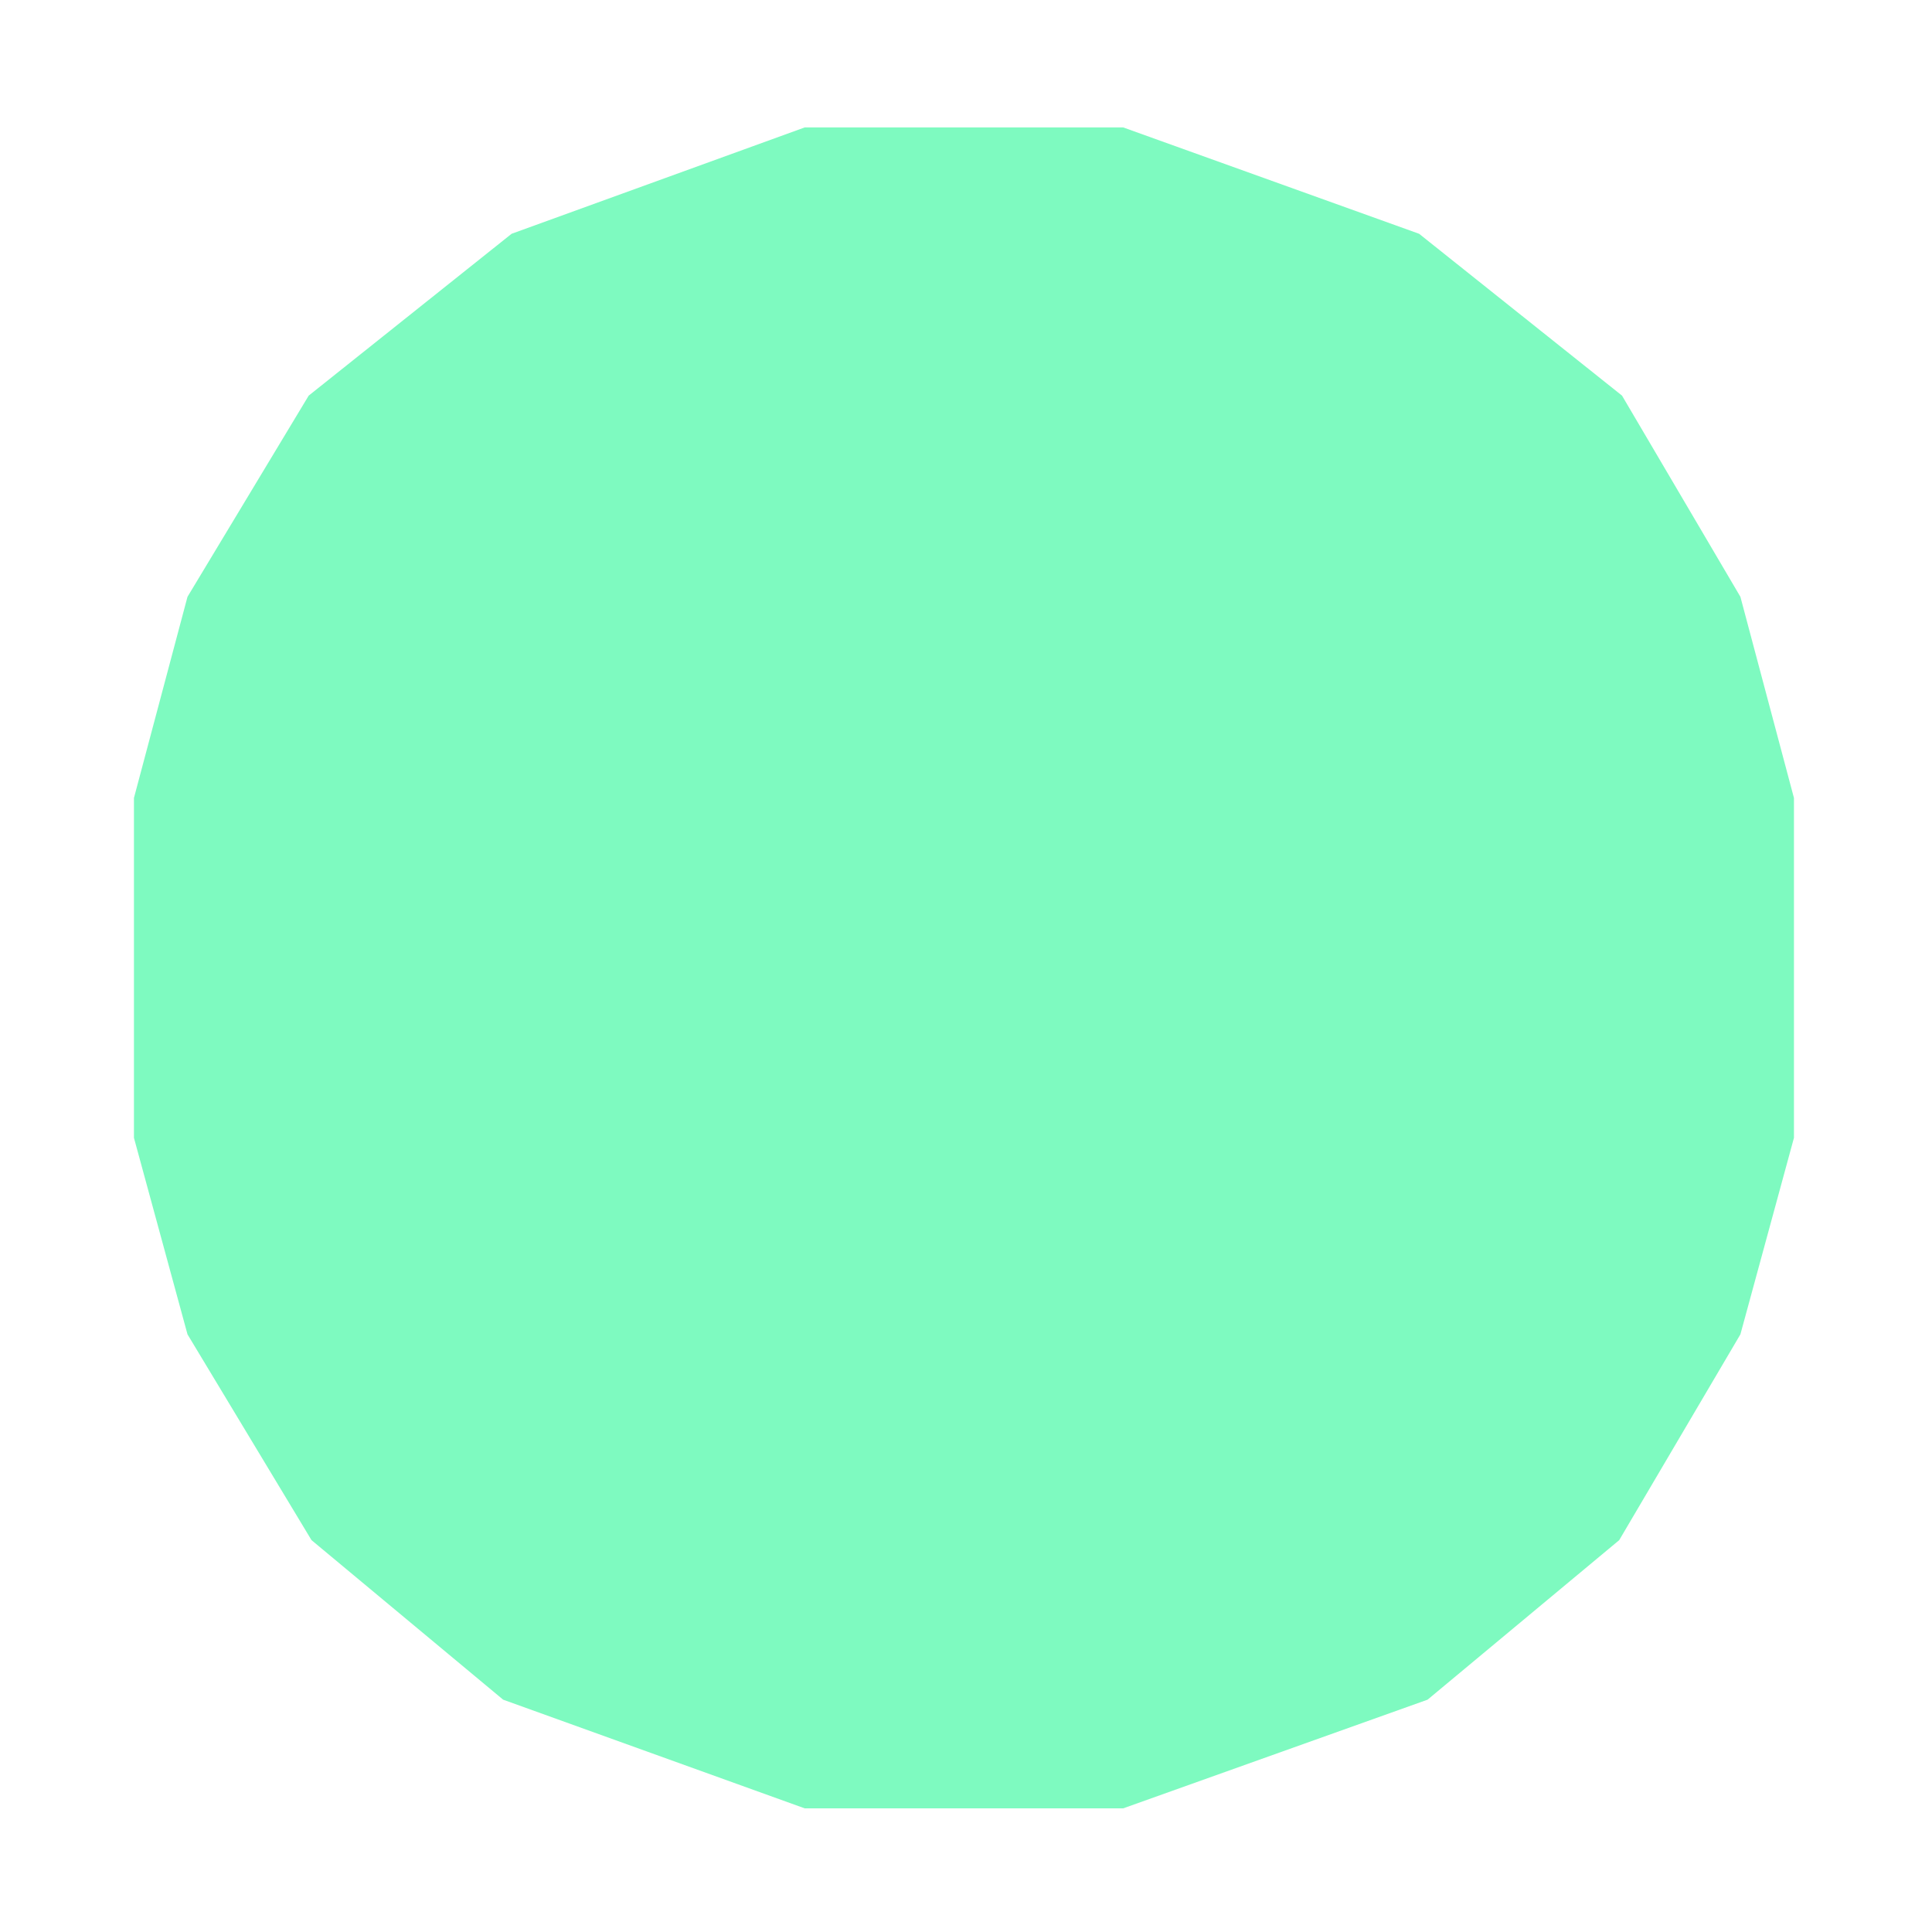
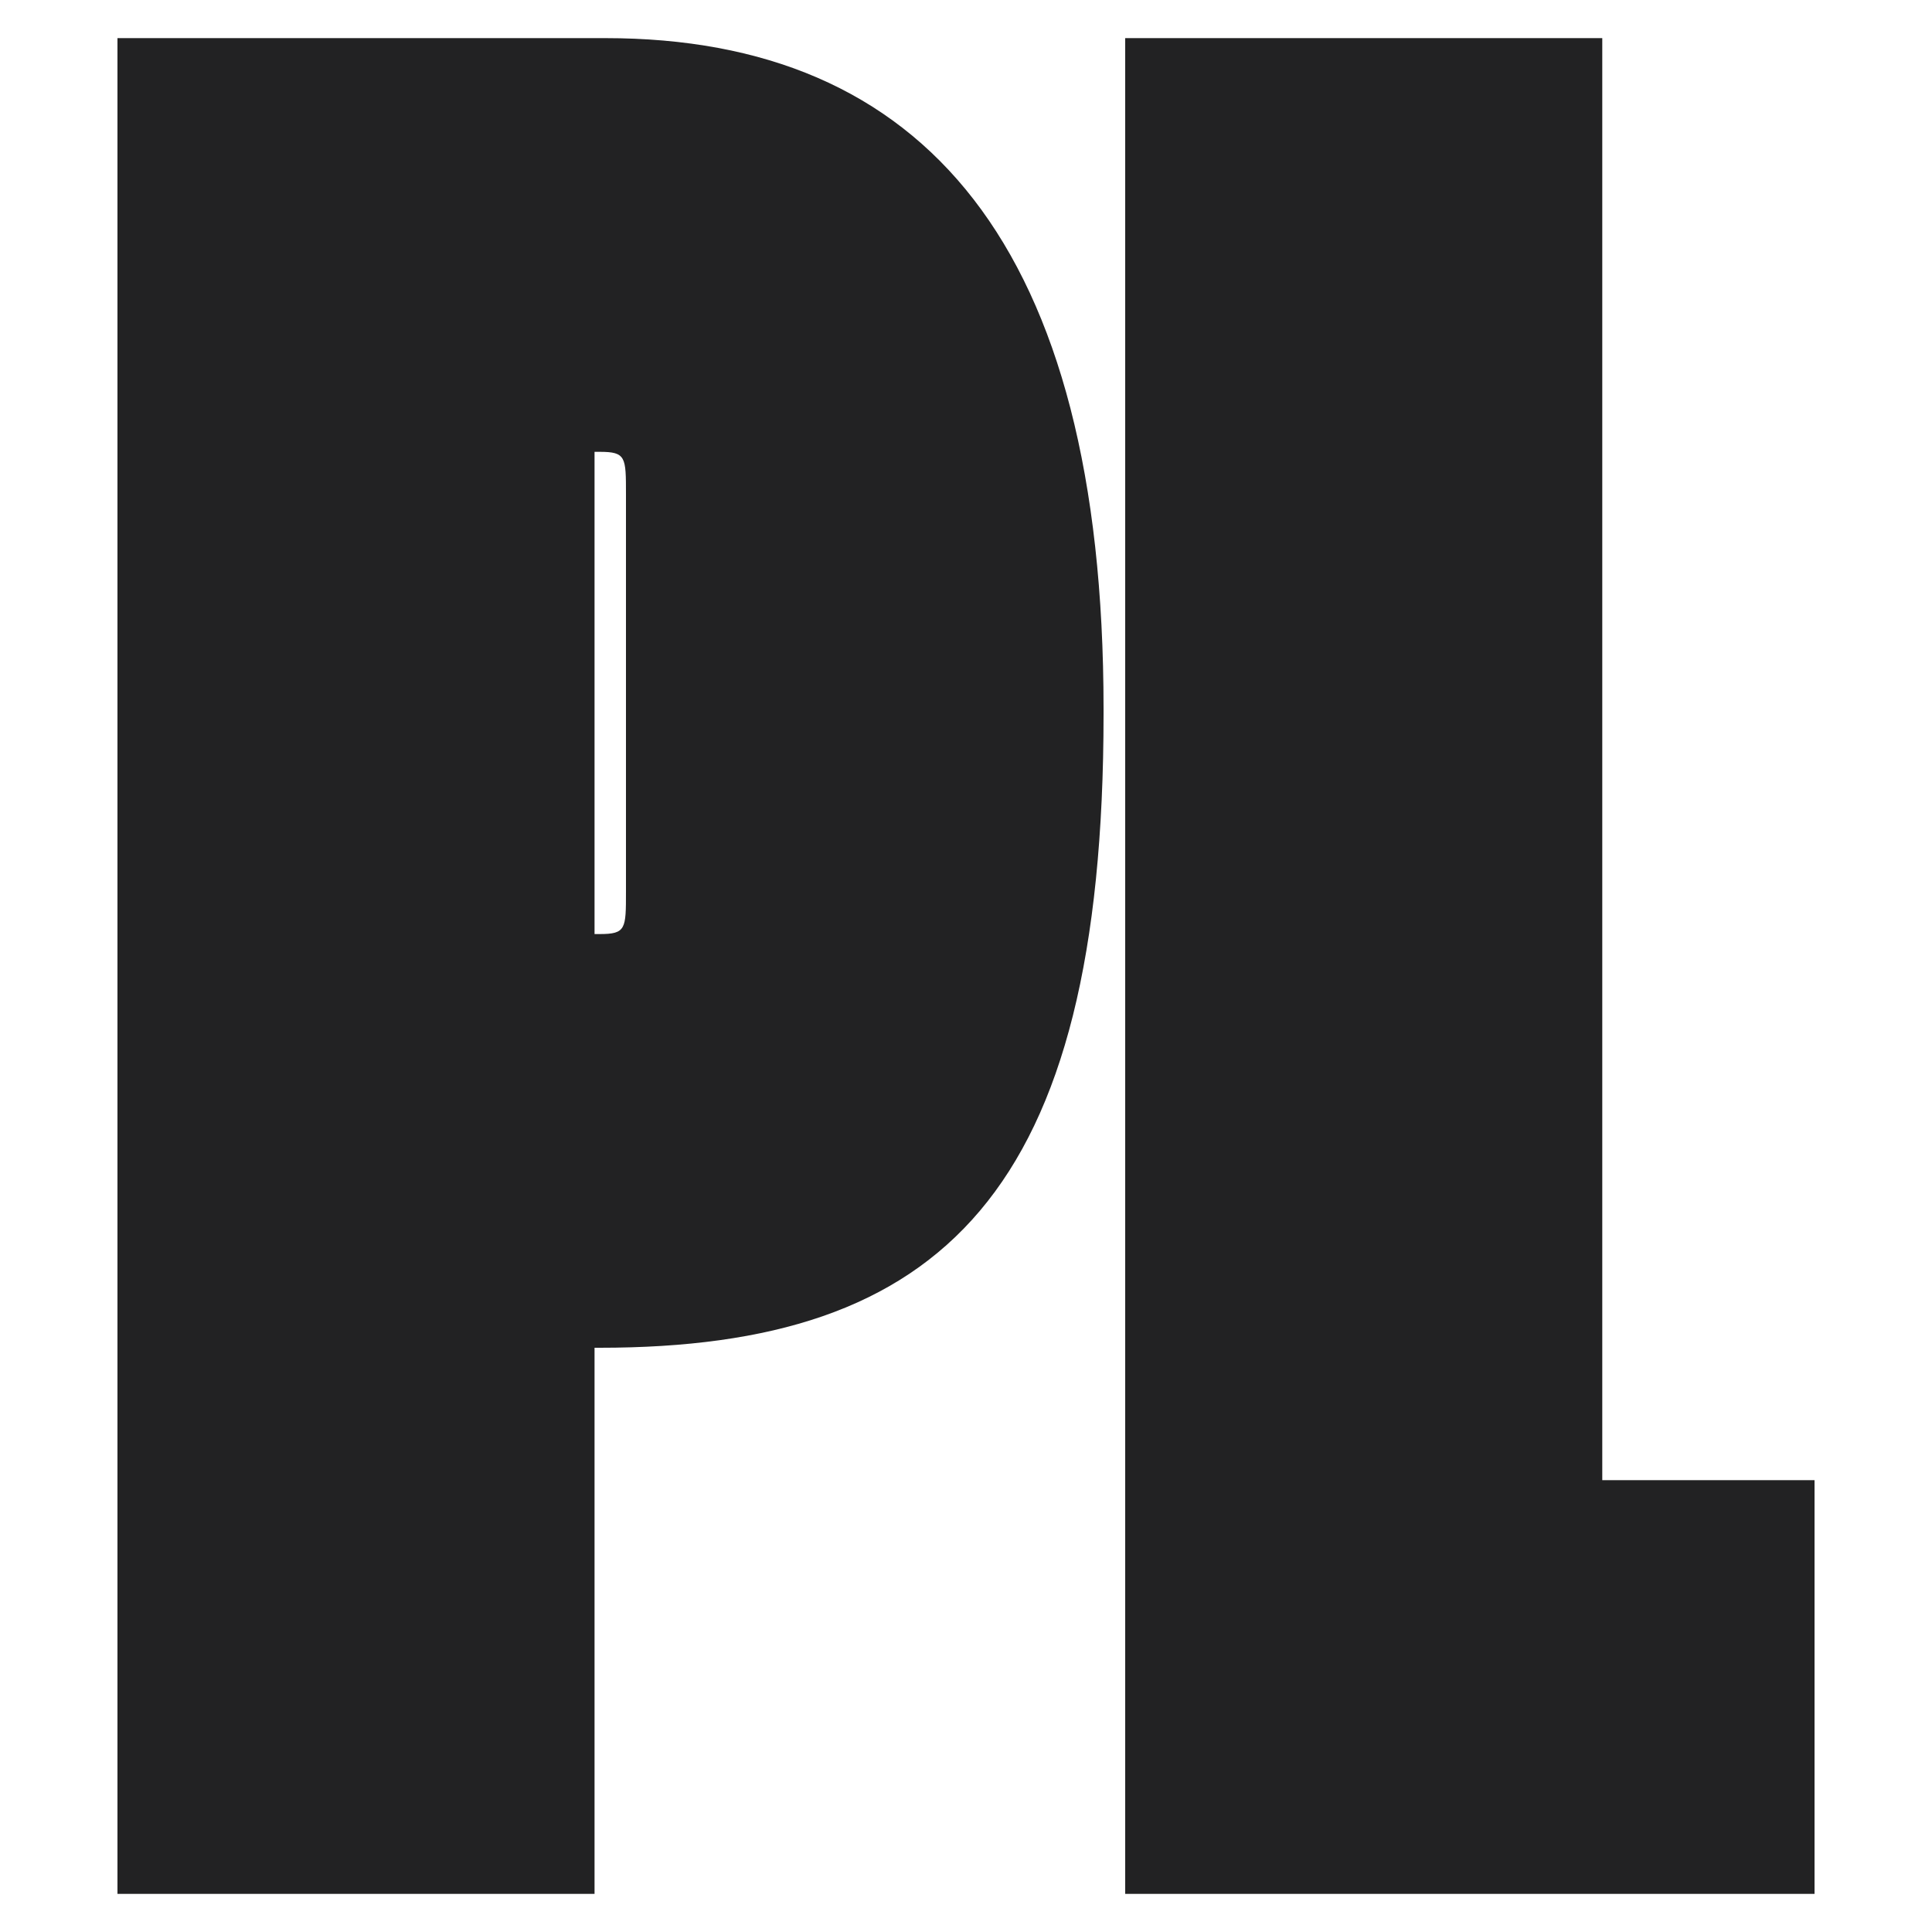
- <svg xmlns="http://www.w3.org/2000/svg" xmlns:xlink="http://www.w3.org/1999/xlink" version="1.1" id="Layer_1" x="0px" y="0px" width="375px" height="375px" viewBox="0 0 375 375" enable-background="new 0 0 375 375" xml:space="preserve">
-   <path fill="#7EFAC0" d="M132.673,289.067l-22.977-19.298l-16.957-26.927l-7.112-27.377v-54.752l7.659-29.62l15.863-25.132  l24.07-19.746l34.464-13.015h38.838l35.012,13.015l24.069,19.746l15.863,25.132l7.659,29.172v54.75l-7.659,29.173l-16.411,26.029  l-22.976,18.849l-35.558,13.464h-37.745L132.673,289.067z M156.195,24.732L99.303,45.376L59.917,76.791l-23.523,39.044L26,154.88  v65.972l10.394,38.146l24.07,39.942l37.198,30.967L156.195,351h61.815l59.08-21.093l37.198-30.967l23.522-39.942l10.395-38.146  V154.88l-10.395-39.045l-22.976-39.044l-39.386-31.415L218.01,24.732H156.195z" />
+ <svg xmlns="http://www.w3.org/2000/svg" version="1.1" id="Layer_1" x="0px" y="0px" viewBox="0 0 375 375" style="enable-background:new 0 0 375 375;" xml:space="preserve">
+   <style type="text/css">
+ 	.st0{fill:#222223;}
+ </style>
  <g>
-     <defs>
-       <rect id="SVGID_1_" x="26" y="24.732" width="322.205" height="326.268" />
-     </defs>
-     <clipPath id="SVGID_2_">
-       <use xlink:href="#SVGID_1_" overflow="visible" />
-     </clipPath>
-     <path clip-path="url(#SVGID_2_)" fill="#7EFAC0" d="M199.559,314.108c71.188,0,128.896-55.258,128.896-123.423   c0-68.166-57.708-123.424-128.896-123.424c-71.187,0-128.895,55.259-128.895,123.424   C70.664,258.851,128.372,314.108,199.559,314.108" />
+     <path class="st0" d="M117.5,7.4c61.7,0,96.7,40.1,96.7,130.2v1c0,93.1-31.4,123-97.8,123h-1v106H22.8V7.4H117.5z M115.4,181.3h1   c5.1,0,5.1-1,5.1-8.2V95.9c0-7.2,0-8.2-5.1-8.2h-1V181.3z" />
+     <path class="st0" d="M311,7.4v279.9h41.2v80.3H218.4V7.4H311z" />
  </g>
</svg>
